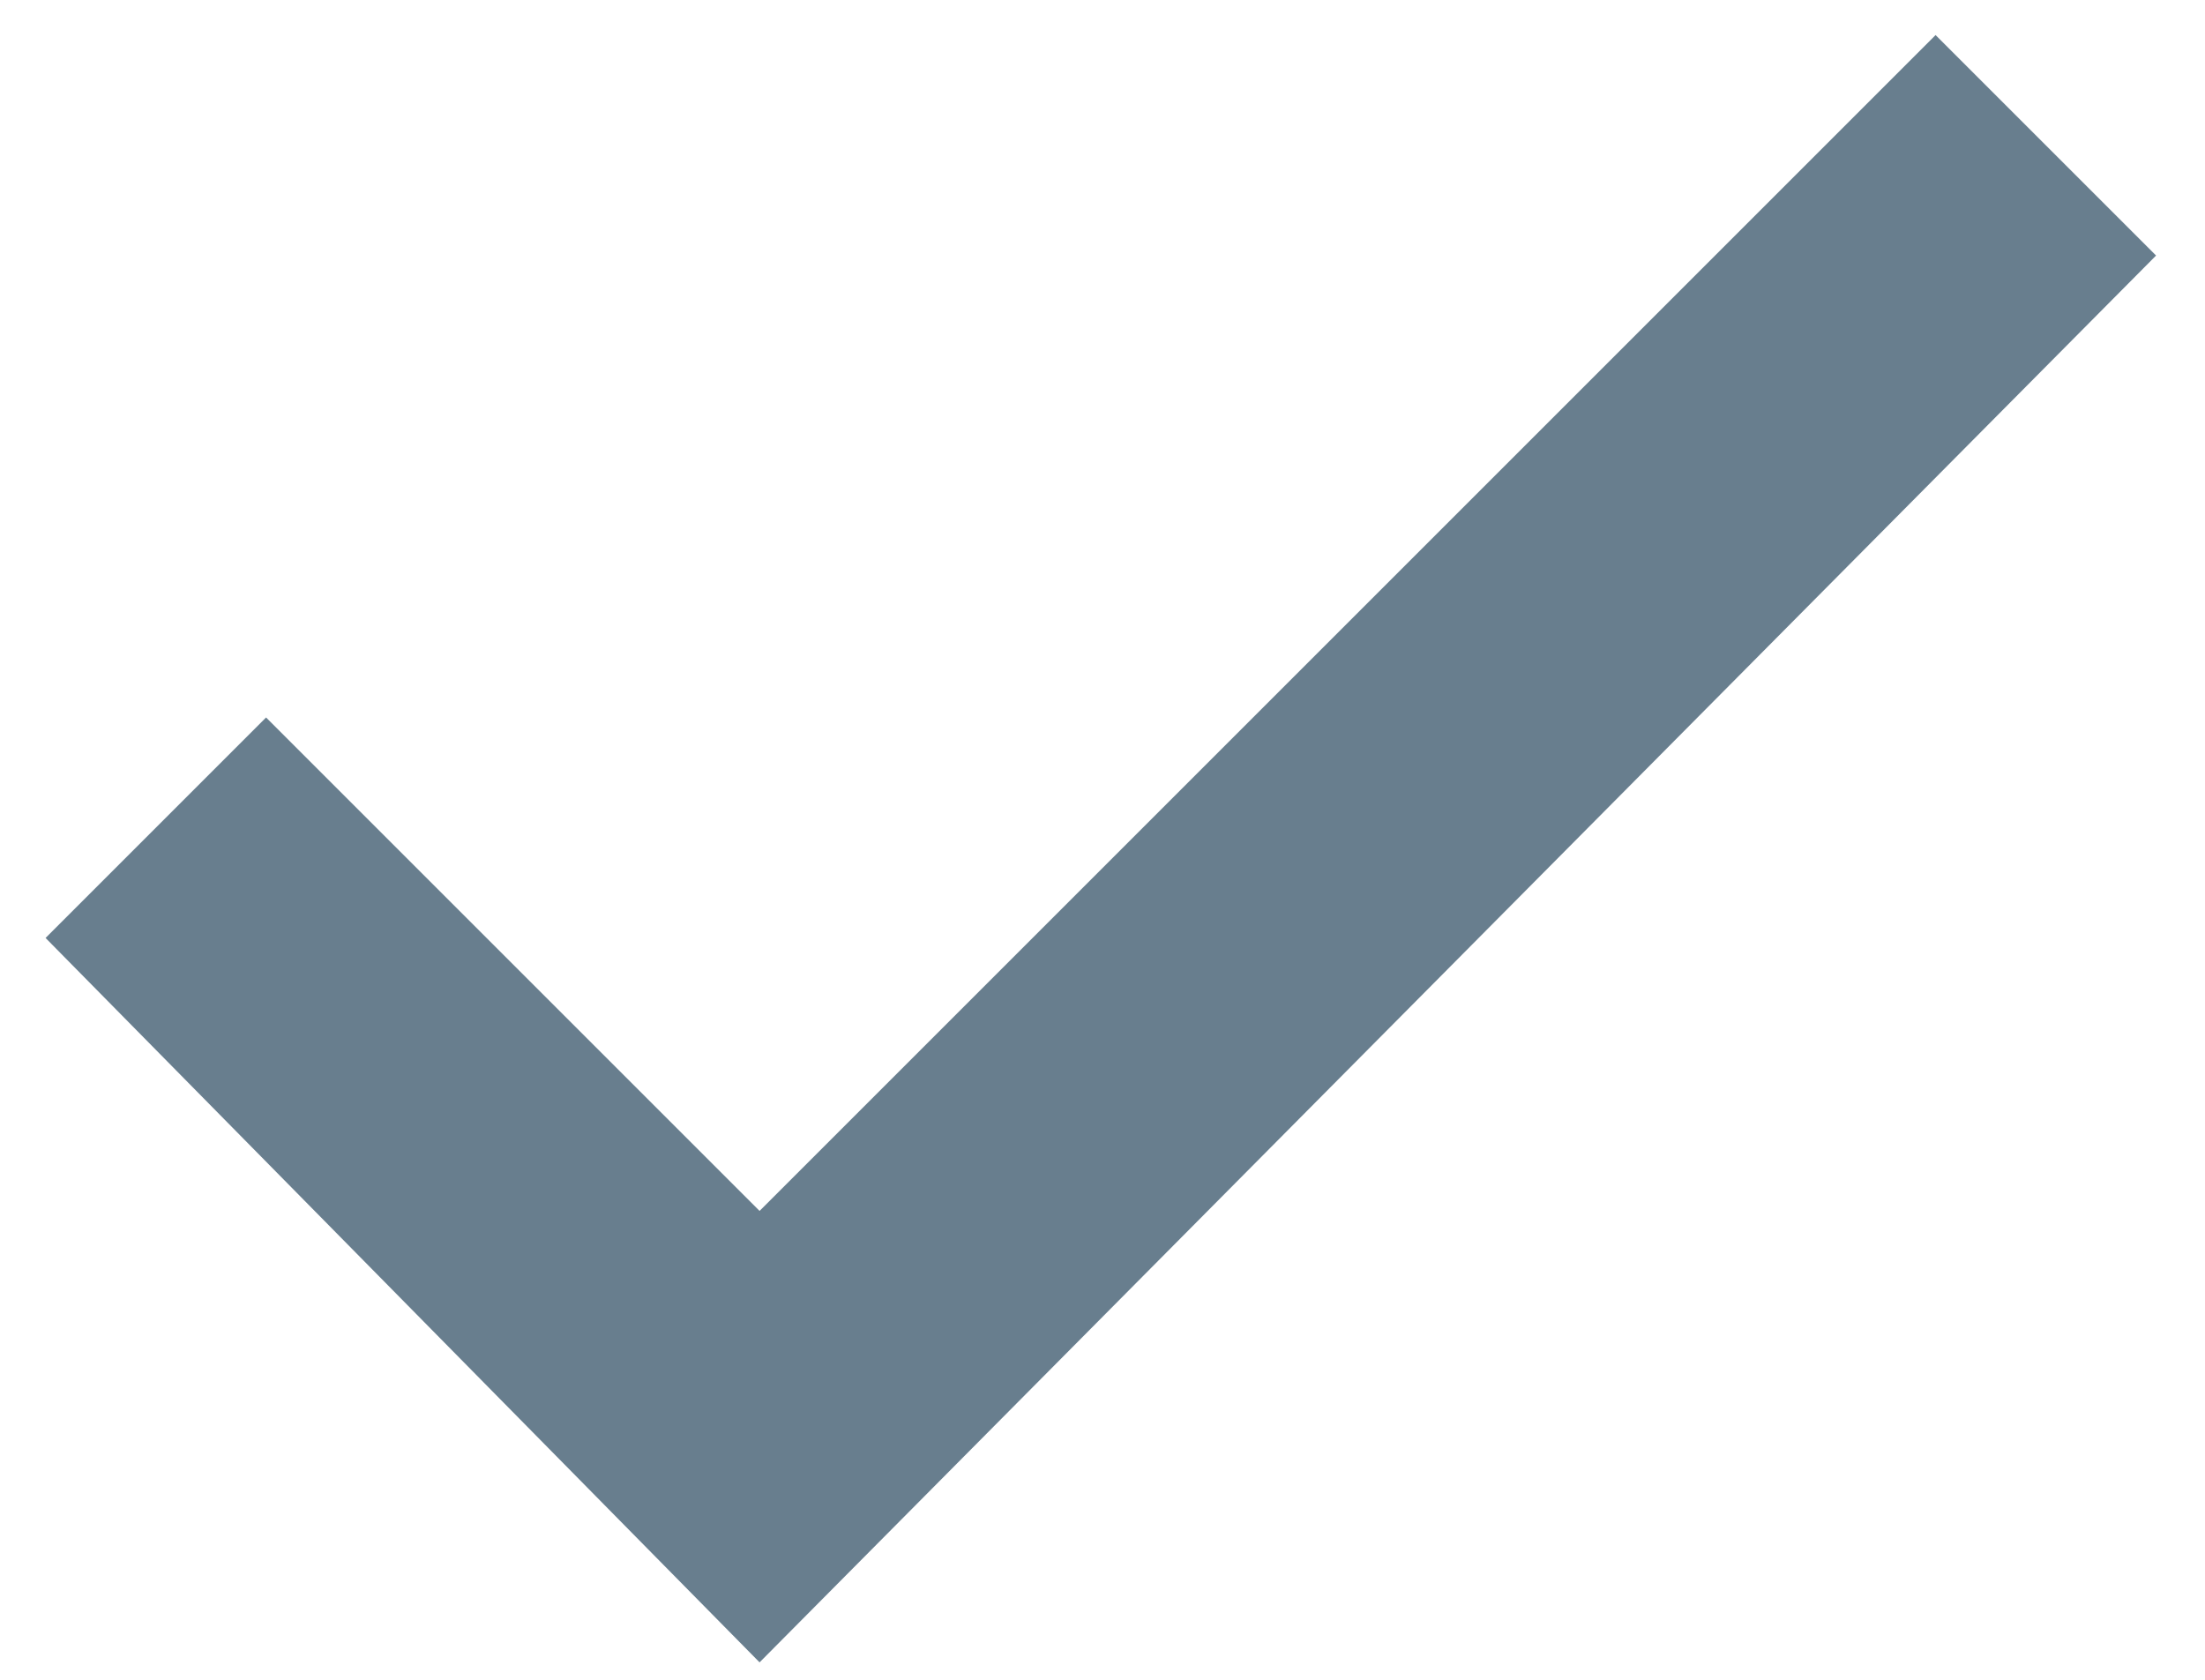
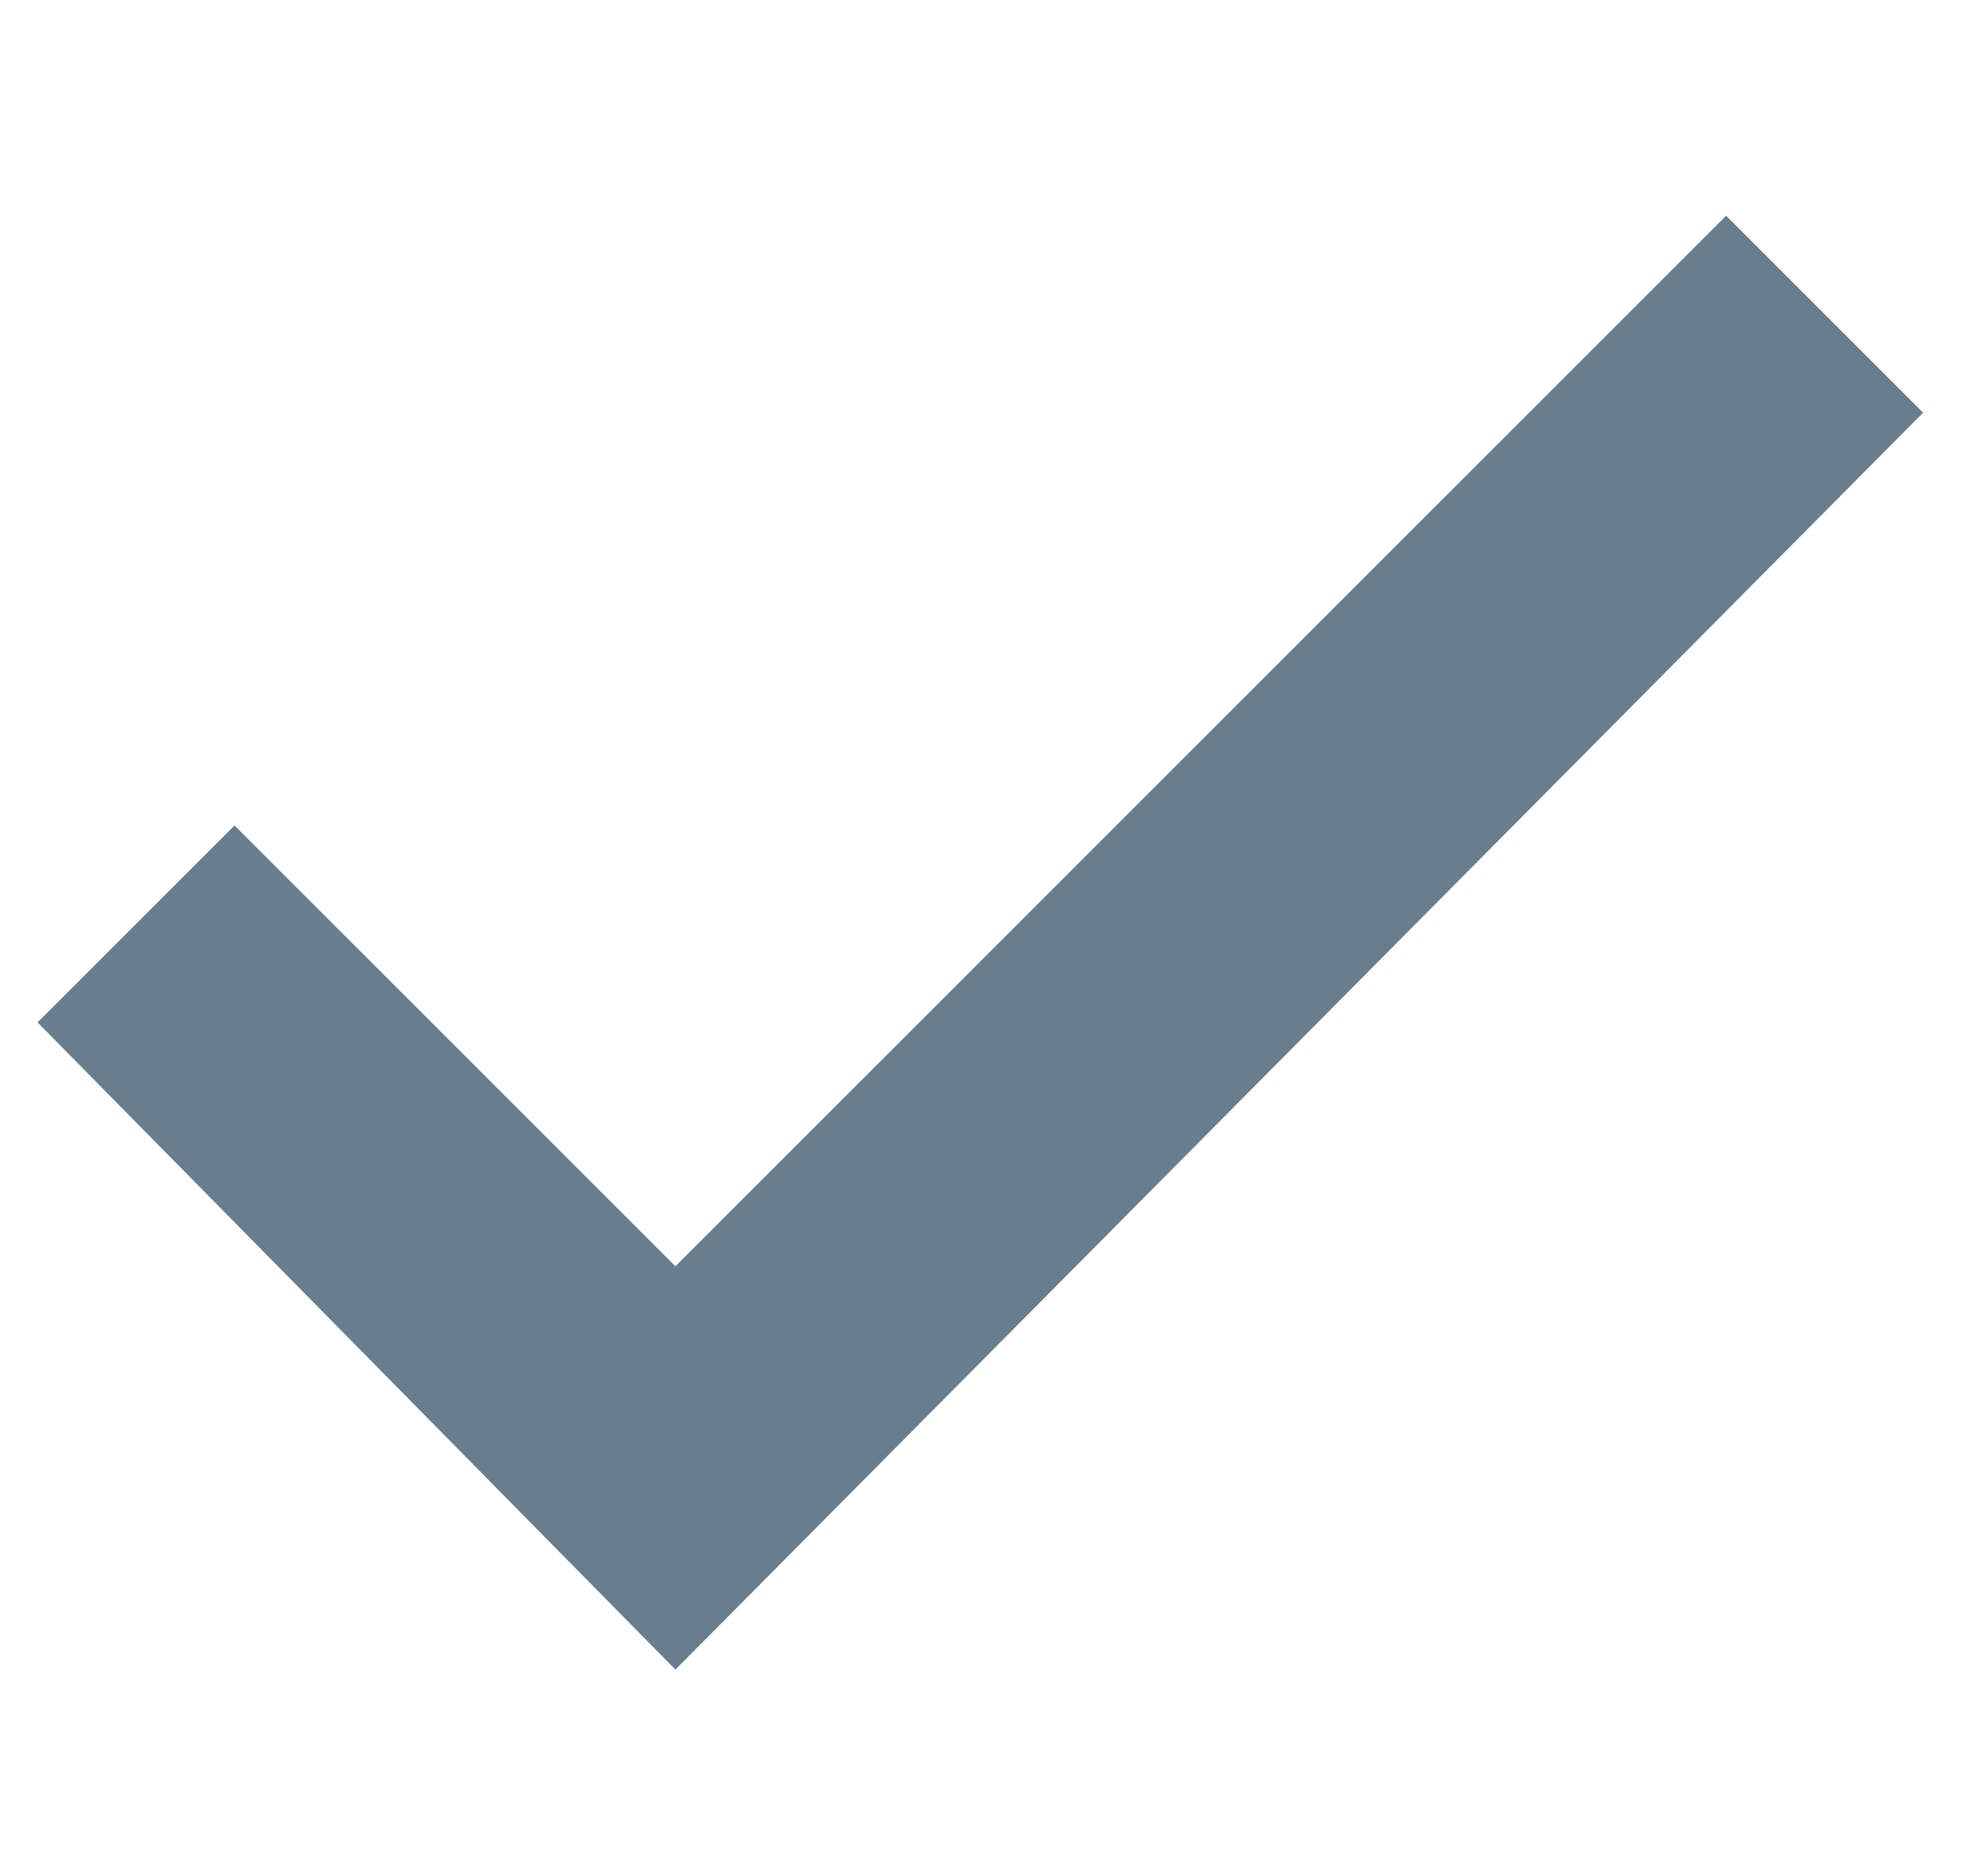
- <svg xmlns="http://www.w3.org/2000/svg" version="1.1" id="Ebene_1" x="0px" y="0px" viewBox="0 0 21 16" style="enable-background:new 0 0 21 16;" xml:space="preserve">
-   <style type="text/css">
- 	.st0{fill:#687E8E;}
- </style>
-   <g id="Gruppe_2968" transform="translate(0 11.408)">
-     <g>
-       <g id="Gruppe_2624" transform="translate(0 -11.408)">
-         <g id="Gruppe_2623" transform="translate(0.934 0.934)">
-           <g id="Pfad_1604">
-             <polygon class="st0" points="6.3,14.9 -0.5,8 1.6,5.9 6.3,10.6 17.5,-0.6 19.6,1.5      " />
-           </g>
+ <svg xmlns="http://www.w3.org/2000/svg" id="Ebene_1" data-name="Ebene 1" version="1.1" viewBox="0 0 21 20">
+   <defs>
+     <style>
+       .cls-1 {
+         fill: #687e8e;
+         stroke-width: 0px;
+       }
+     </style>
+   </defs>
+   <g id="Gruppe_2968" data-name="Gruppe 2968">
+     <g id="Gruppe_2624" data-name="Gruppe 2624">
+       <g id="Gruppe_2623" data-name="Gruppe 2623">
+         <g id="Pfad_1604" data-name="Pfad 1604">
+           <polygon class="cls-1" points="7.2 17.8 .4 10.9 2.5 8.8 7.2 13.5 18.4 2.3 20.5 4.4 7.2 17.8" />
        </g>
      </g>
    </g>
  </g>
</svg>
